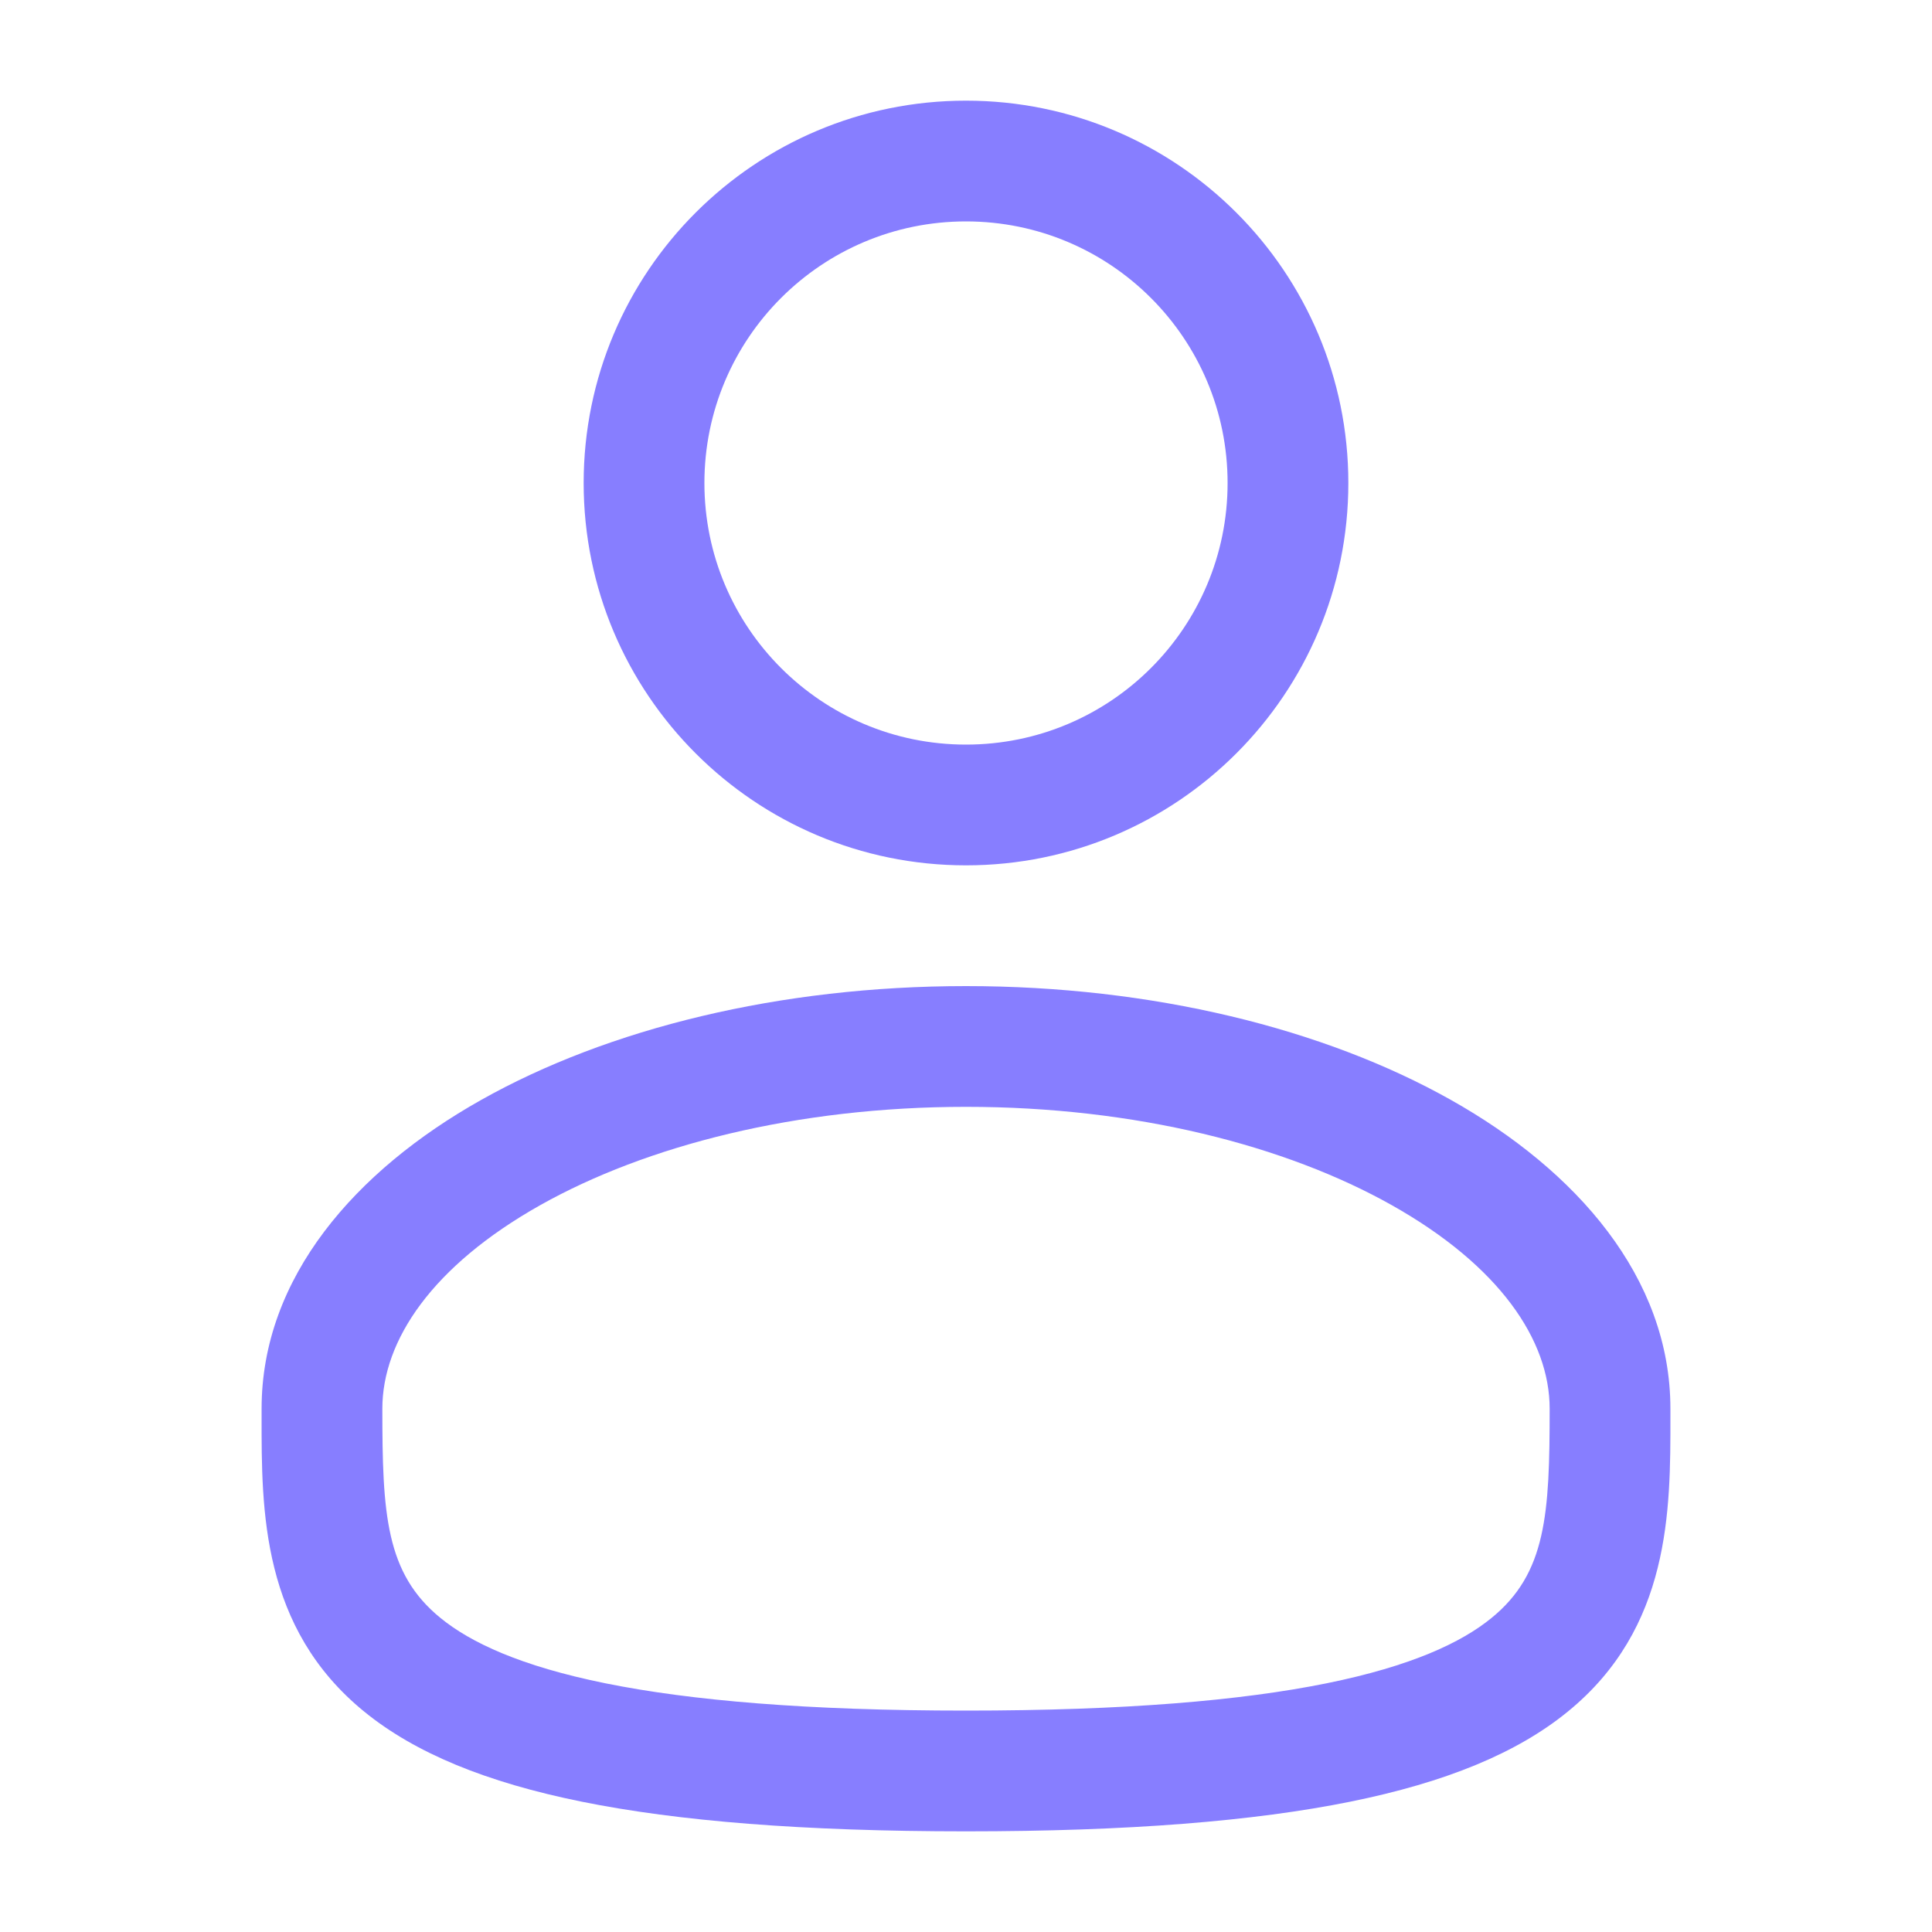
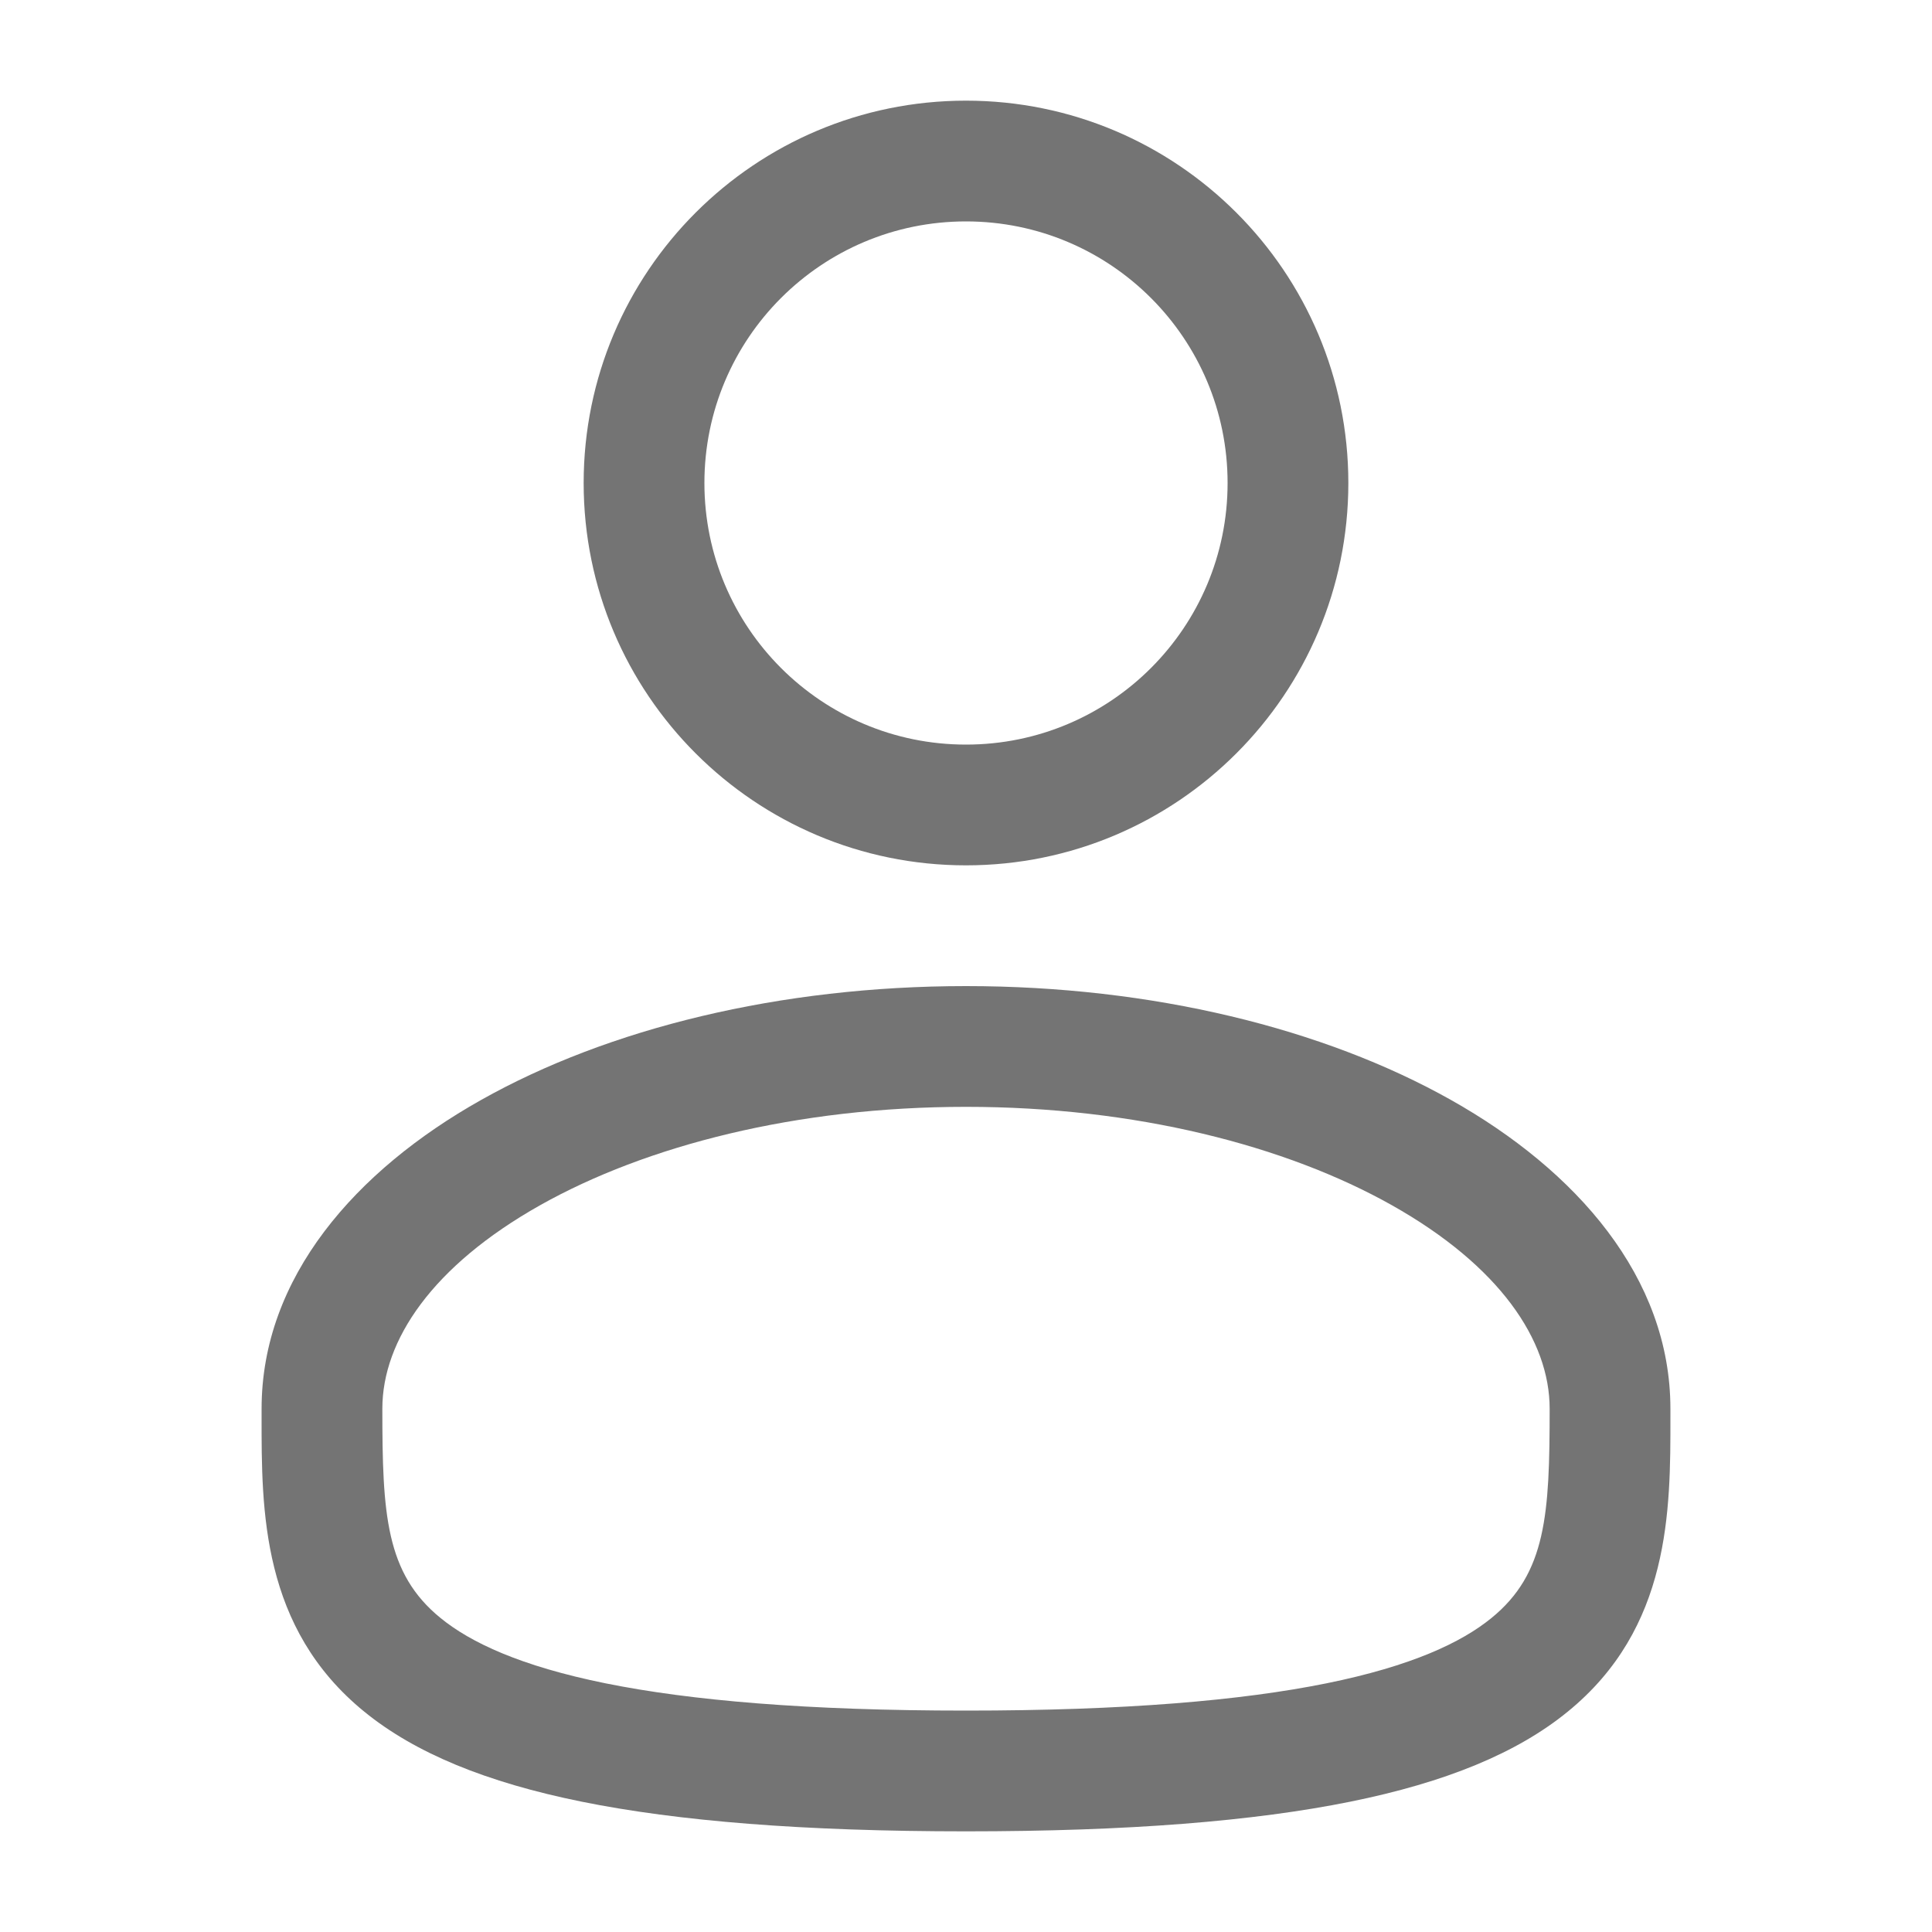
<svg xmlns="http://www.w3.org/2000/svg" width="20" height="20" viewBox="0 0 20 20" fill="none">
-   <path fill-rule="evenodd" clip-rule="evenodd" d="M10 1.042C7.814 1.042 6.042 2.814 6.042 5C6.042 7.186 7.814 8.958 10 8.958C12.186 8.958 13.958 7.186 13.958 5C13.958 2.814 12.186 1.042 10 1.042ZM7.292 5C7.292 3.504 8.504 2.292 10 2.292C11.496 2.292 12.708 3.504 12.708 5C12.708 6.496 11.496 7.708 10 7.708C8.504 7.708 7.292 6.496 7.292 5Z" fill="#877EFF" />
-   <path fill-rule="evenodd" clip-rule="evenodd" d="M10 10.208C8.072 10.208 6.296 10.646 4.98 11.387C3.683 12.116 2.708 13.222 2.708 14.583L2.708 14.668C2.707 15.636 2.706 16.852 3.772 17.72C4.297 18.147 5.03 18.45 6.022 18.651C7.016 18.852 8.312 18.958 10 18.958C11.688 18.958 12.984 18.852 13.978 18.651C14.97 18.45 15.704 18.147 16.228 17.72C17.294 16.852 17.293 15.636 17.292 14.668L17.292 14.583C17.292 13.222 16.317 12.116 15.021 11.387C13.704 10.646 11.928 10.208 10 10.208ZM3.958 14.583C3.958 13.874 4.476 13.104 5.592 12.476C6.689 11.859 8.246 11.458 10 11.458C11.754 11.458 13.311 11.859 14.408 12.476C15.524 13.104 16.042 13.874 16.042 14.583C16.042 15.673 16.008 16.287 15.439 16.75C15.13 17.002 14.614 17.247 13.73 17.426C12.849 17.604 11.645 17.708 10 17.708C8.355 17.708 7.151 17.604 6.27 17.426C5.386 17.247 4.87 17.002 4.561 16.75C3.992 16.287 3.958 15.673 3.958 14.583Z" fill="#877EFF" />
+   <path fill-rule="evenodd" clip-rule="evenodd" d="M10 1.042C7.814 1.042 6.042 2.814 6.042 5C6.042 7.186 7.814 8.958 10 8.958C12.186 8.958 13.958 7.186 13.958 5C13.958 2.814 12.186 1.042 10 1.042ZM7.292 5C7.292 3.504 8.504 2.292 10 2.292C11.496 2.292 12.708 3.504 12.708 5C12.708 6.496 11.496 7.708 10 7.708C8.504 7.708 7.292 6.496 7.292 5Z" fill="#747474" />
+   <path fill-rule="evenodd" clip-rule="evenodd" d="M10 10.208C8.072 10.208 6.296 10.646 4.98 11.387C3.683 12.116 2.708 13.222 2.708 14.583L2.708 14.668C2.707 15.636 2.706 16.852 3.772 17.72C4.297 18.147 5.03 18.45 6.022 18.651C7.016 18.852 8.312 18.958 10 18.958C11.688 18.958 12.984 18.852 13.978 18.651C14.97 18.45 15.704 18.147 16.228 17.72C17.294 16.852 17.293 15.636 17.292 14.668L17.292 14.583C17.292 13.222 16.317 12.116 15.021 11.387C13.704 10.646 11.928 10.208 10 10.208ZM3.958 14.583C3.958 13.874 4.476 13.104 5.592 12.476C6.689 11.859 8.246 11.458 10 11.458C11.754 11.458 13.311 11.859 14.408 12.476C15.524 13.104 16.042 13.874 16.042 14.583C16.042 15.673 16.008 16.287 15.439 16.75C15.13 17.002 14.614 17.247 13.73 17.426C12.849 17.604 11.645 17.708 10 17.708C8.355 17.708 7.151 17.604 6.27 17.426C5.386 17.247 4.87 17.002 4.561 16.75C3.992 16.287 3.958 15.673 3.958 14.583Z" fill="#747474" />
</svg>
